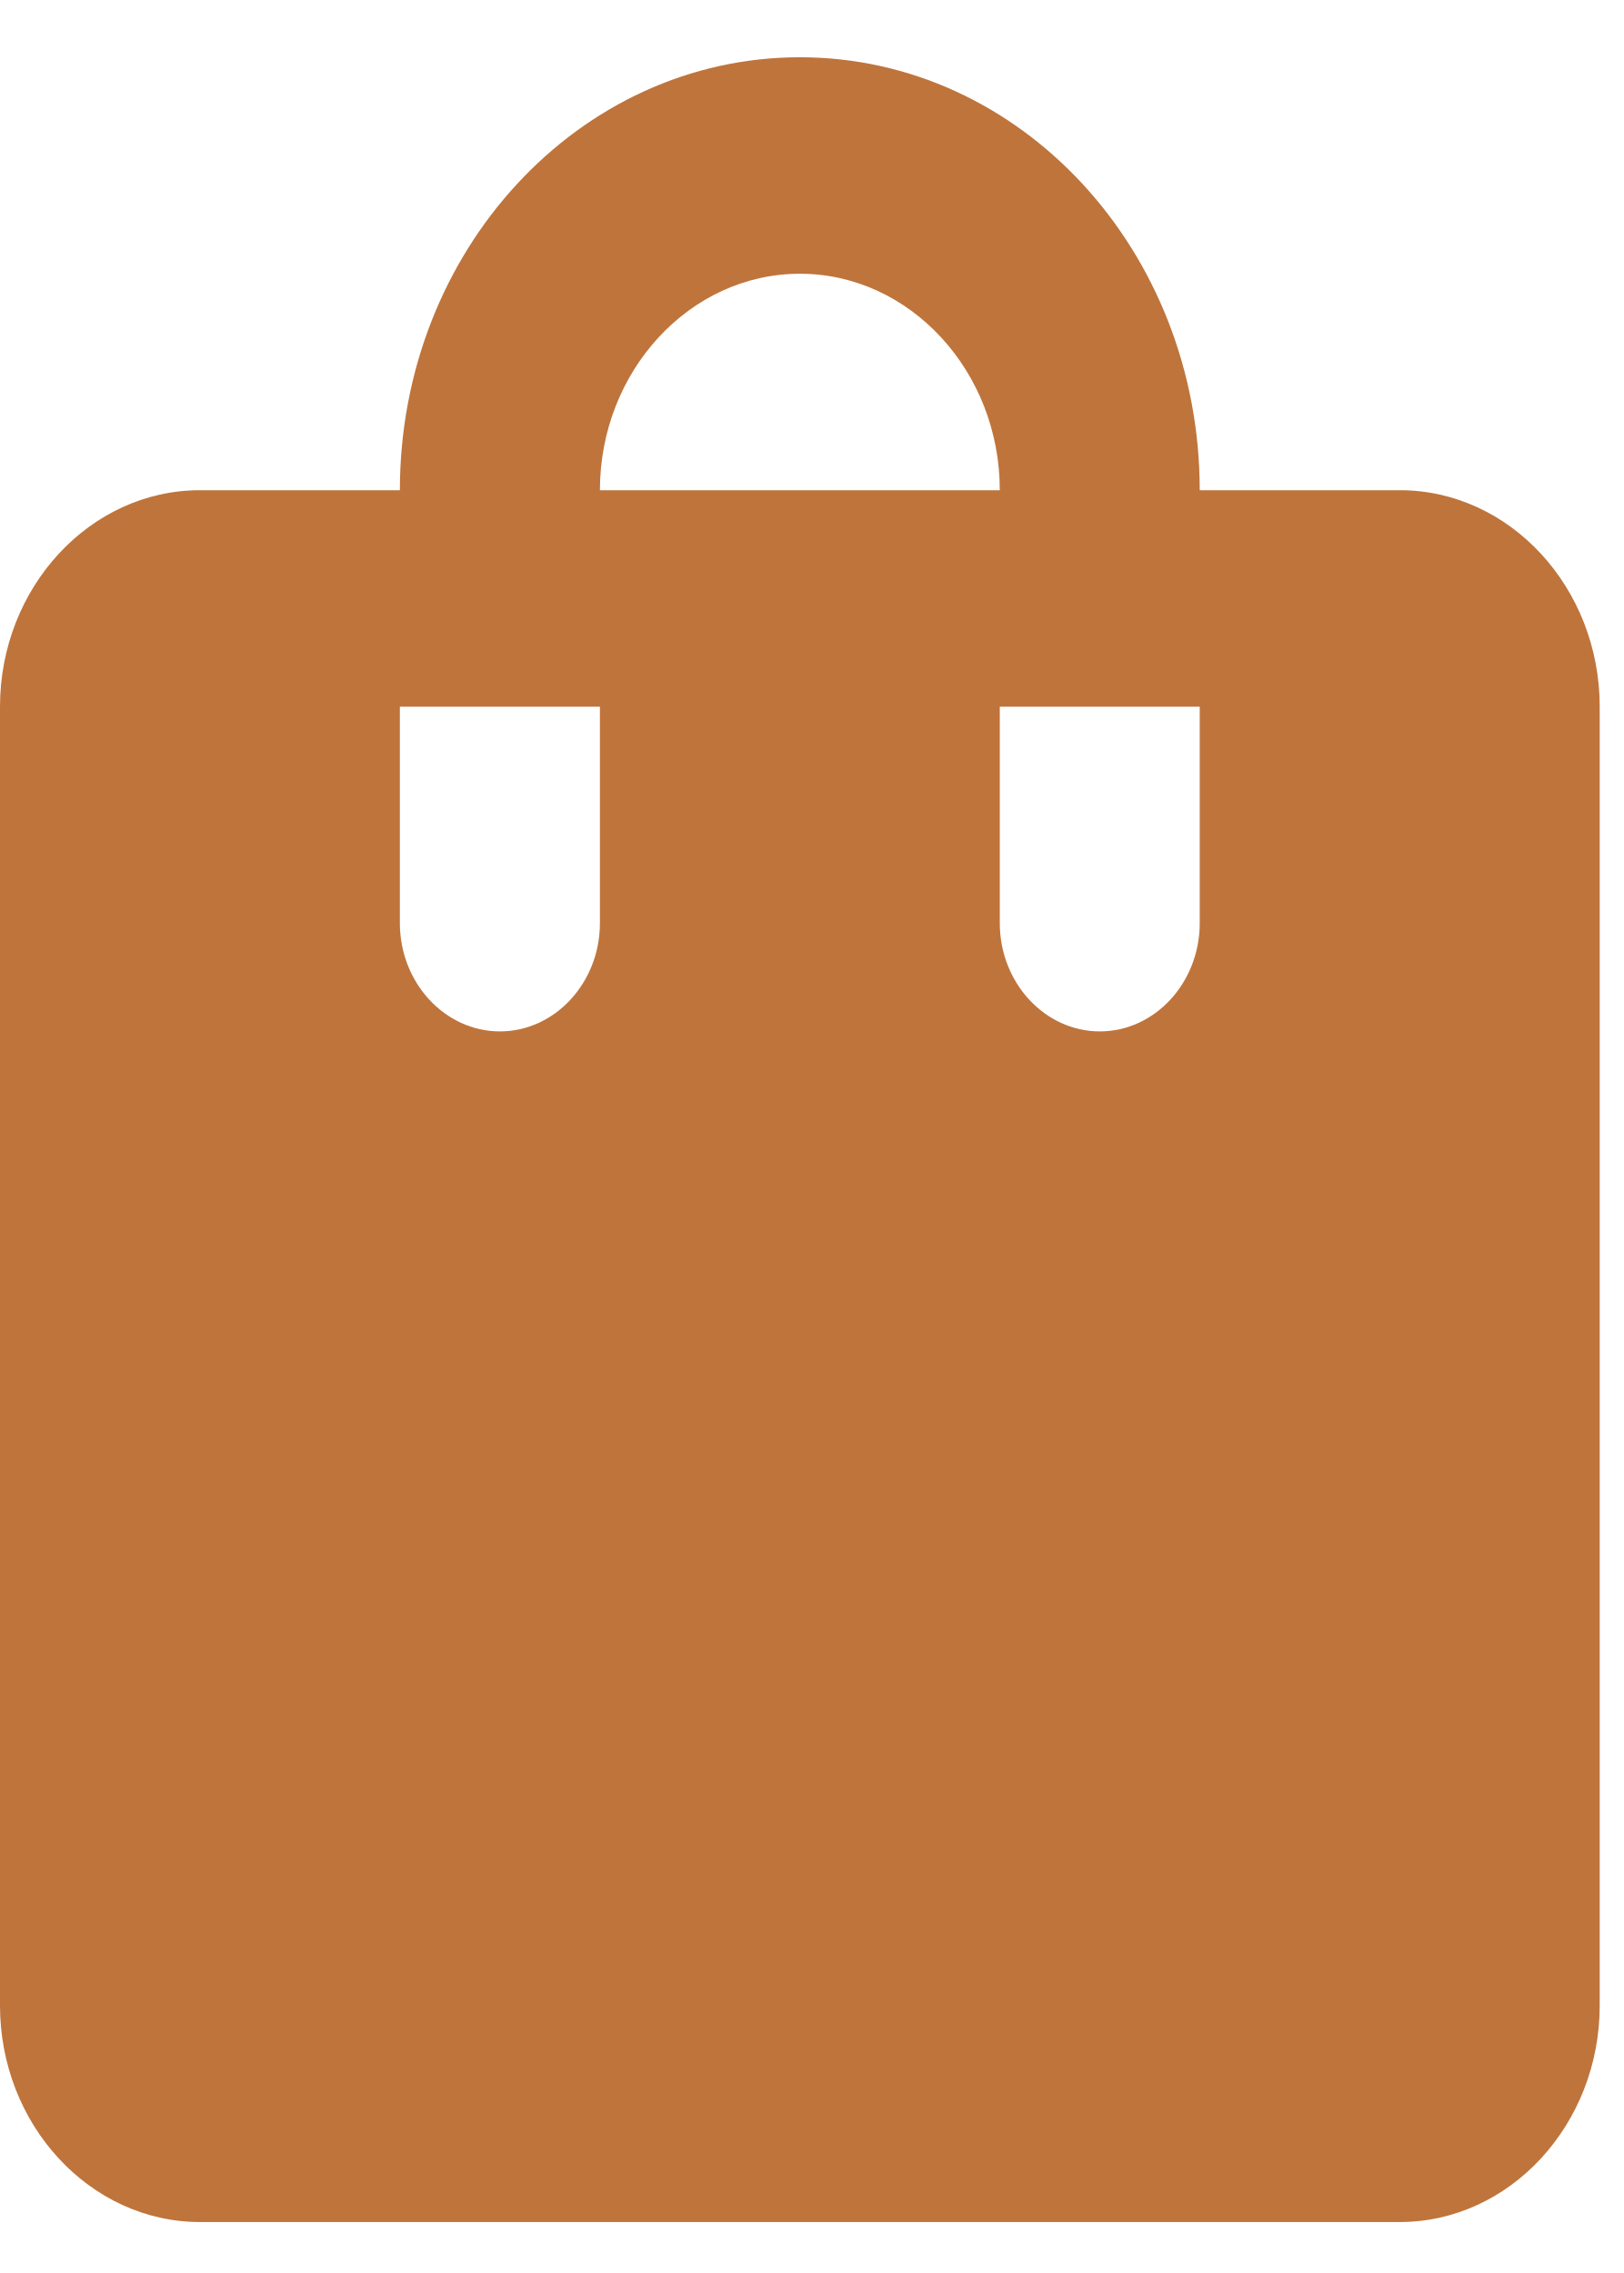
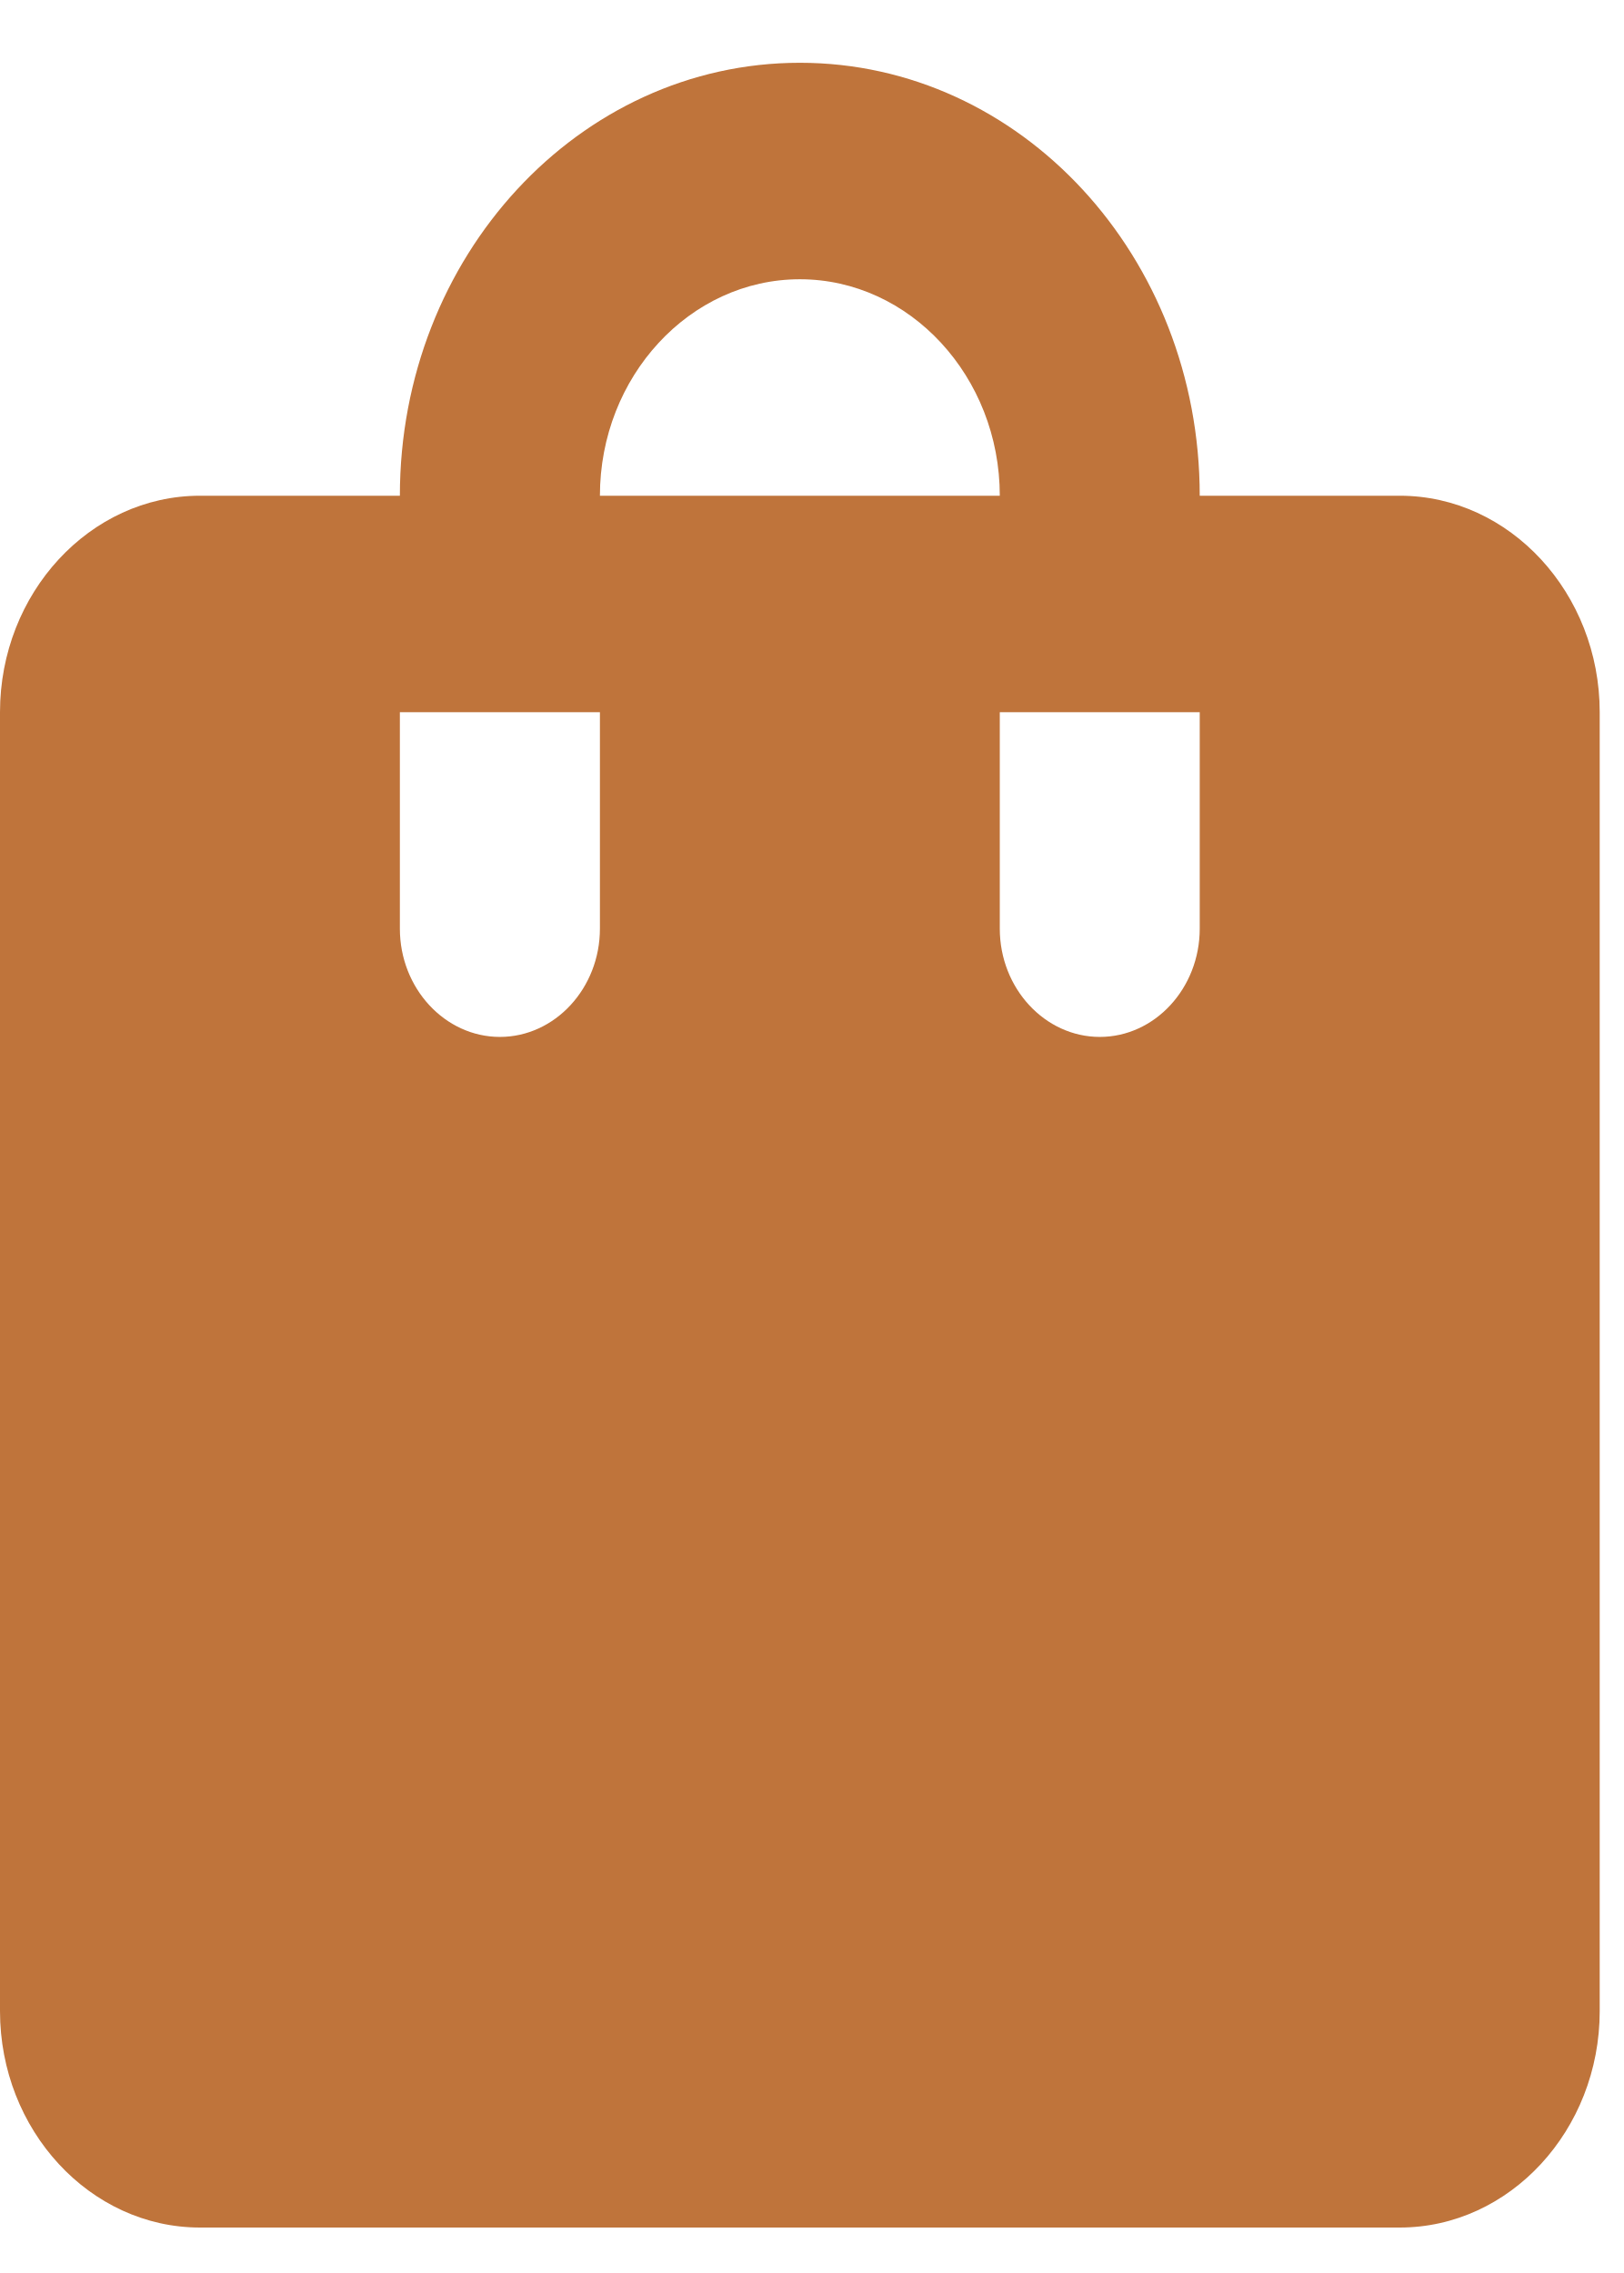
<svg xmlns="http://www.w3.org/2000/svg" width="15" height="21" viewBox="0 0 15 21" fill="none">
-   <path d="M12.931 4.529H11.083C11.083 2.319 9.43 0.529 7.389 0.529C5.348 0.529 3.694 2.319 3.694 4.529H1.847C0.831 4.529 0 5.429 0 6.529V18.529C0 19.629 0.831 20.529 1.847 20.529H12.931C13.947 20.529 14.778 19.629 14.778 18.529V6.529C14.778 5.429 13.947 4.529 12.931 4.529ZM5.542 8.529C5.542 9.079 5.126 9.529 4.618 9.529C4.11 9.529 3.694 9.079 3.694 8.529V6.529H5.542V8.529ZM7.389 2.529C8.405 2.529 9.236 3.429 9.236 4.529H5.542C5.542 3.429 6.373 2.529 7.389 2.529ZM11.083 8.529C11.083 9.079 10.668 9.529 10.16 9.529C9.652 9.529 9.236 9.079 9.236 8.529V6.529H11.083V8.529Z" fill="#BF743B" />
+   <path d="M12.931 4.58H11.083C11.083 2.37 9.43 0.58 7.389 0.58C5.348 0.58 3.694 2.37 3.694 4.58H1.847C0.831 4.58 0 5.48 0 6.58V18.58C0 19.68 0.831 20.58 1.847 20.58H12.931C13.947 20.58 14.778 19.68 14.778 18.58V6.58C14.778 5.48 13.947 4.58 12.931 4.58ZM5.542 8.58C5.542 9.13 5.126 9.58 4.618 9.58C4.11 9.58 3.694 9.13 3.694 8.58V6.58H5.542V8.58ZM7.389 2.58C8.405 2.58 9.236 3.48 9.236 4.58H5.542C5.542 3.48 6.373 2.58 7.389 2.58ZM11.083 8.58C11.083 9.13 10.668 9.58 10.16 9.58C9.652 9.58 9.236 9.13 9.236 8.58V6.58H11.083V8.58Z" fill="#BF743B" />
</svg>
